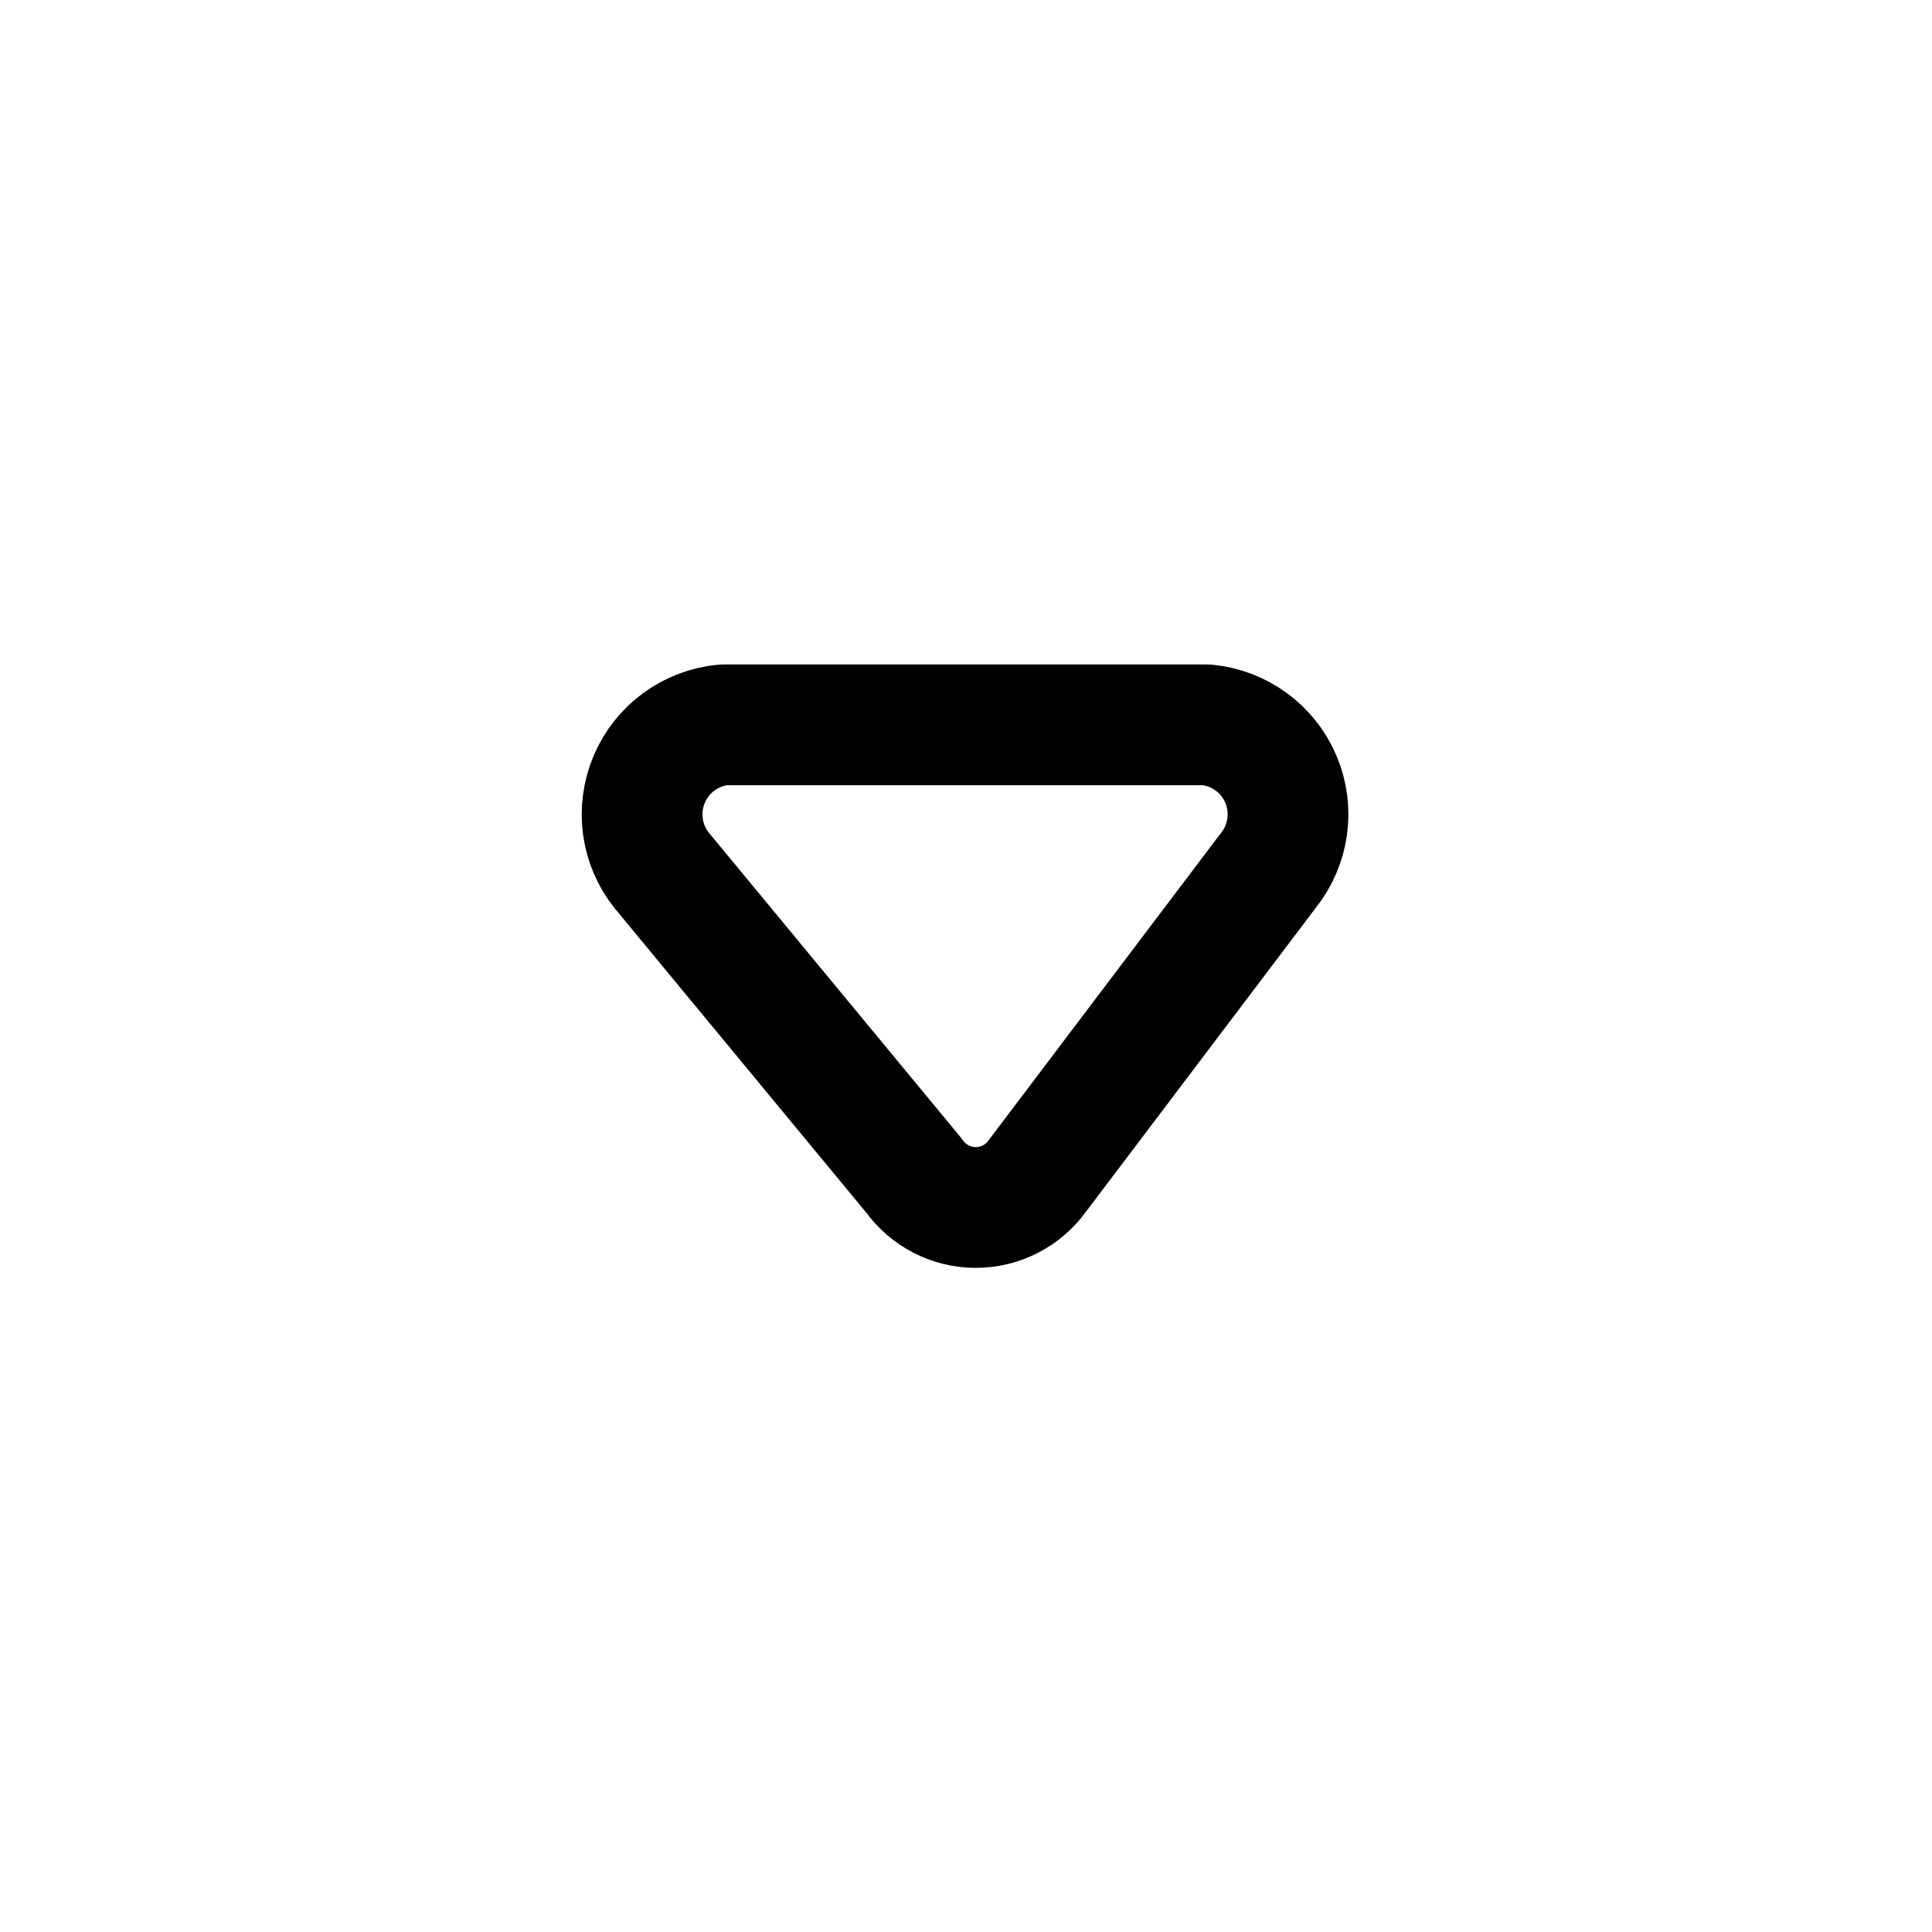
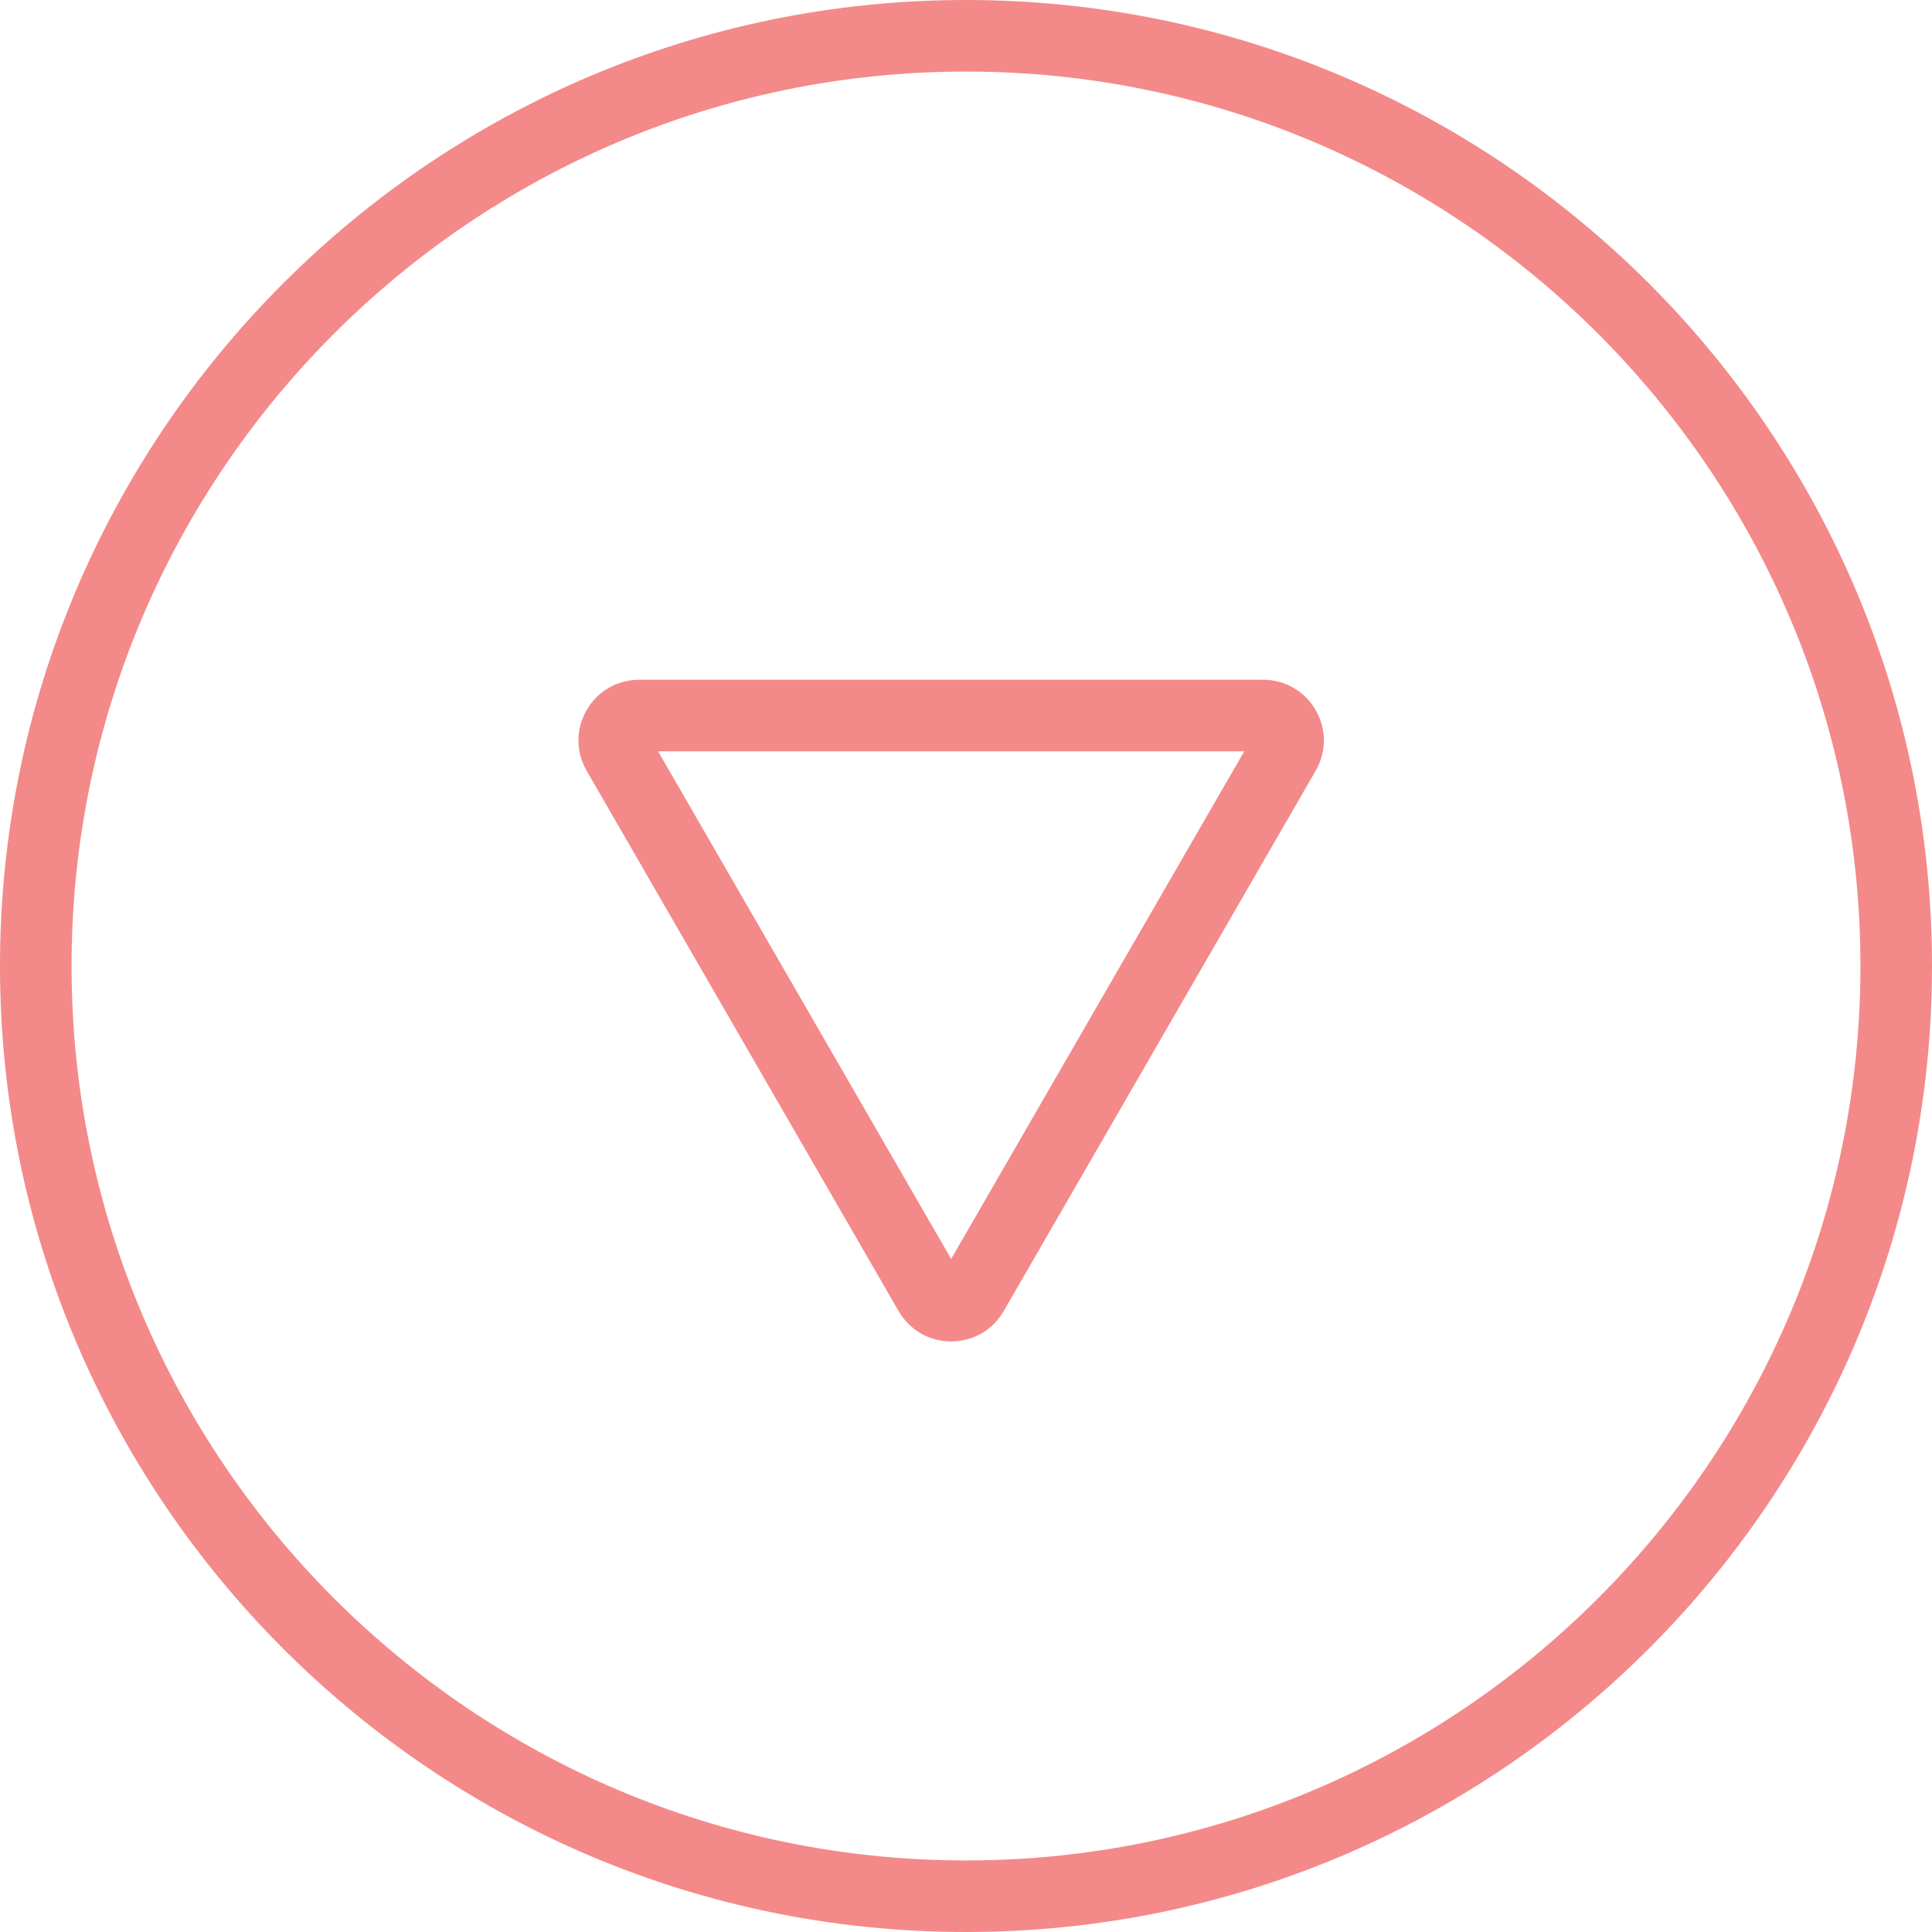
- <svg xmlns="http://www.w3.org/2000/svg" width="800px" height="800px" viewBox="0 0 24 24" fill="none">
-   <path fill-rule="evenodd" clip-rule="evenodd" d="M15.755 10.814L12.889 14.604C12.712 14.852 12.426 15 12.121 15C11.817 15 11.531 14.852 11.354 14.604L8.221 10.814C7.964 10.494 7.905 10.058 8.065 9.68C8.225 9.302 8.58 9.042 8.989 9.004H14.989C15.398 9.043 15.752 9.303 15.912 9.681C16.072 10.059 16.011 10.494 15.755 10.814Z" stroke="#000000" stroke-width="1.5" stroke-linecap="round" stroke-linejoin="round" />
+ <svg xmlns="http://www.w3.org/2000/svg" fill="#f48989" height="800px" width="800px" version="1.1" id="Capa_1" viewBox="0 0 54 54" xml:space="preserve">
+   <g>
+     <path d="M27,0C12.112,0,0,12.112,0,27s12.112,27,27,27s27-12.112,27-27S41.888,0,27,0z M27,52C13.215,52,2,40.785,2,27   S13.215,2,27,2s25,11.215,25,25S40.785,52,27,52z" />
+     <path d="M35.304,19H17.866c-0.613,0-1.162,0.316-1.469,0.848c-0.306,0.53-0.307,1.164,0,1.695l8.719,15.102   c0.307,0.53,0.855,0.848,1.469,0.848s1.162-0.317,1.469-0.848l8.719-15.102c0.307-0.531,0.306-1.165,0-1.695   C36.466,19.316,35.917,19,35.304,19z M26.585,35.188L18.394,21h16.383L26.585,35.188z" />
+   </g>
</svg>
